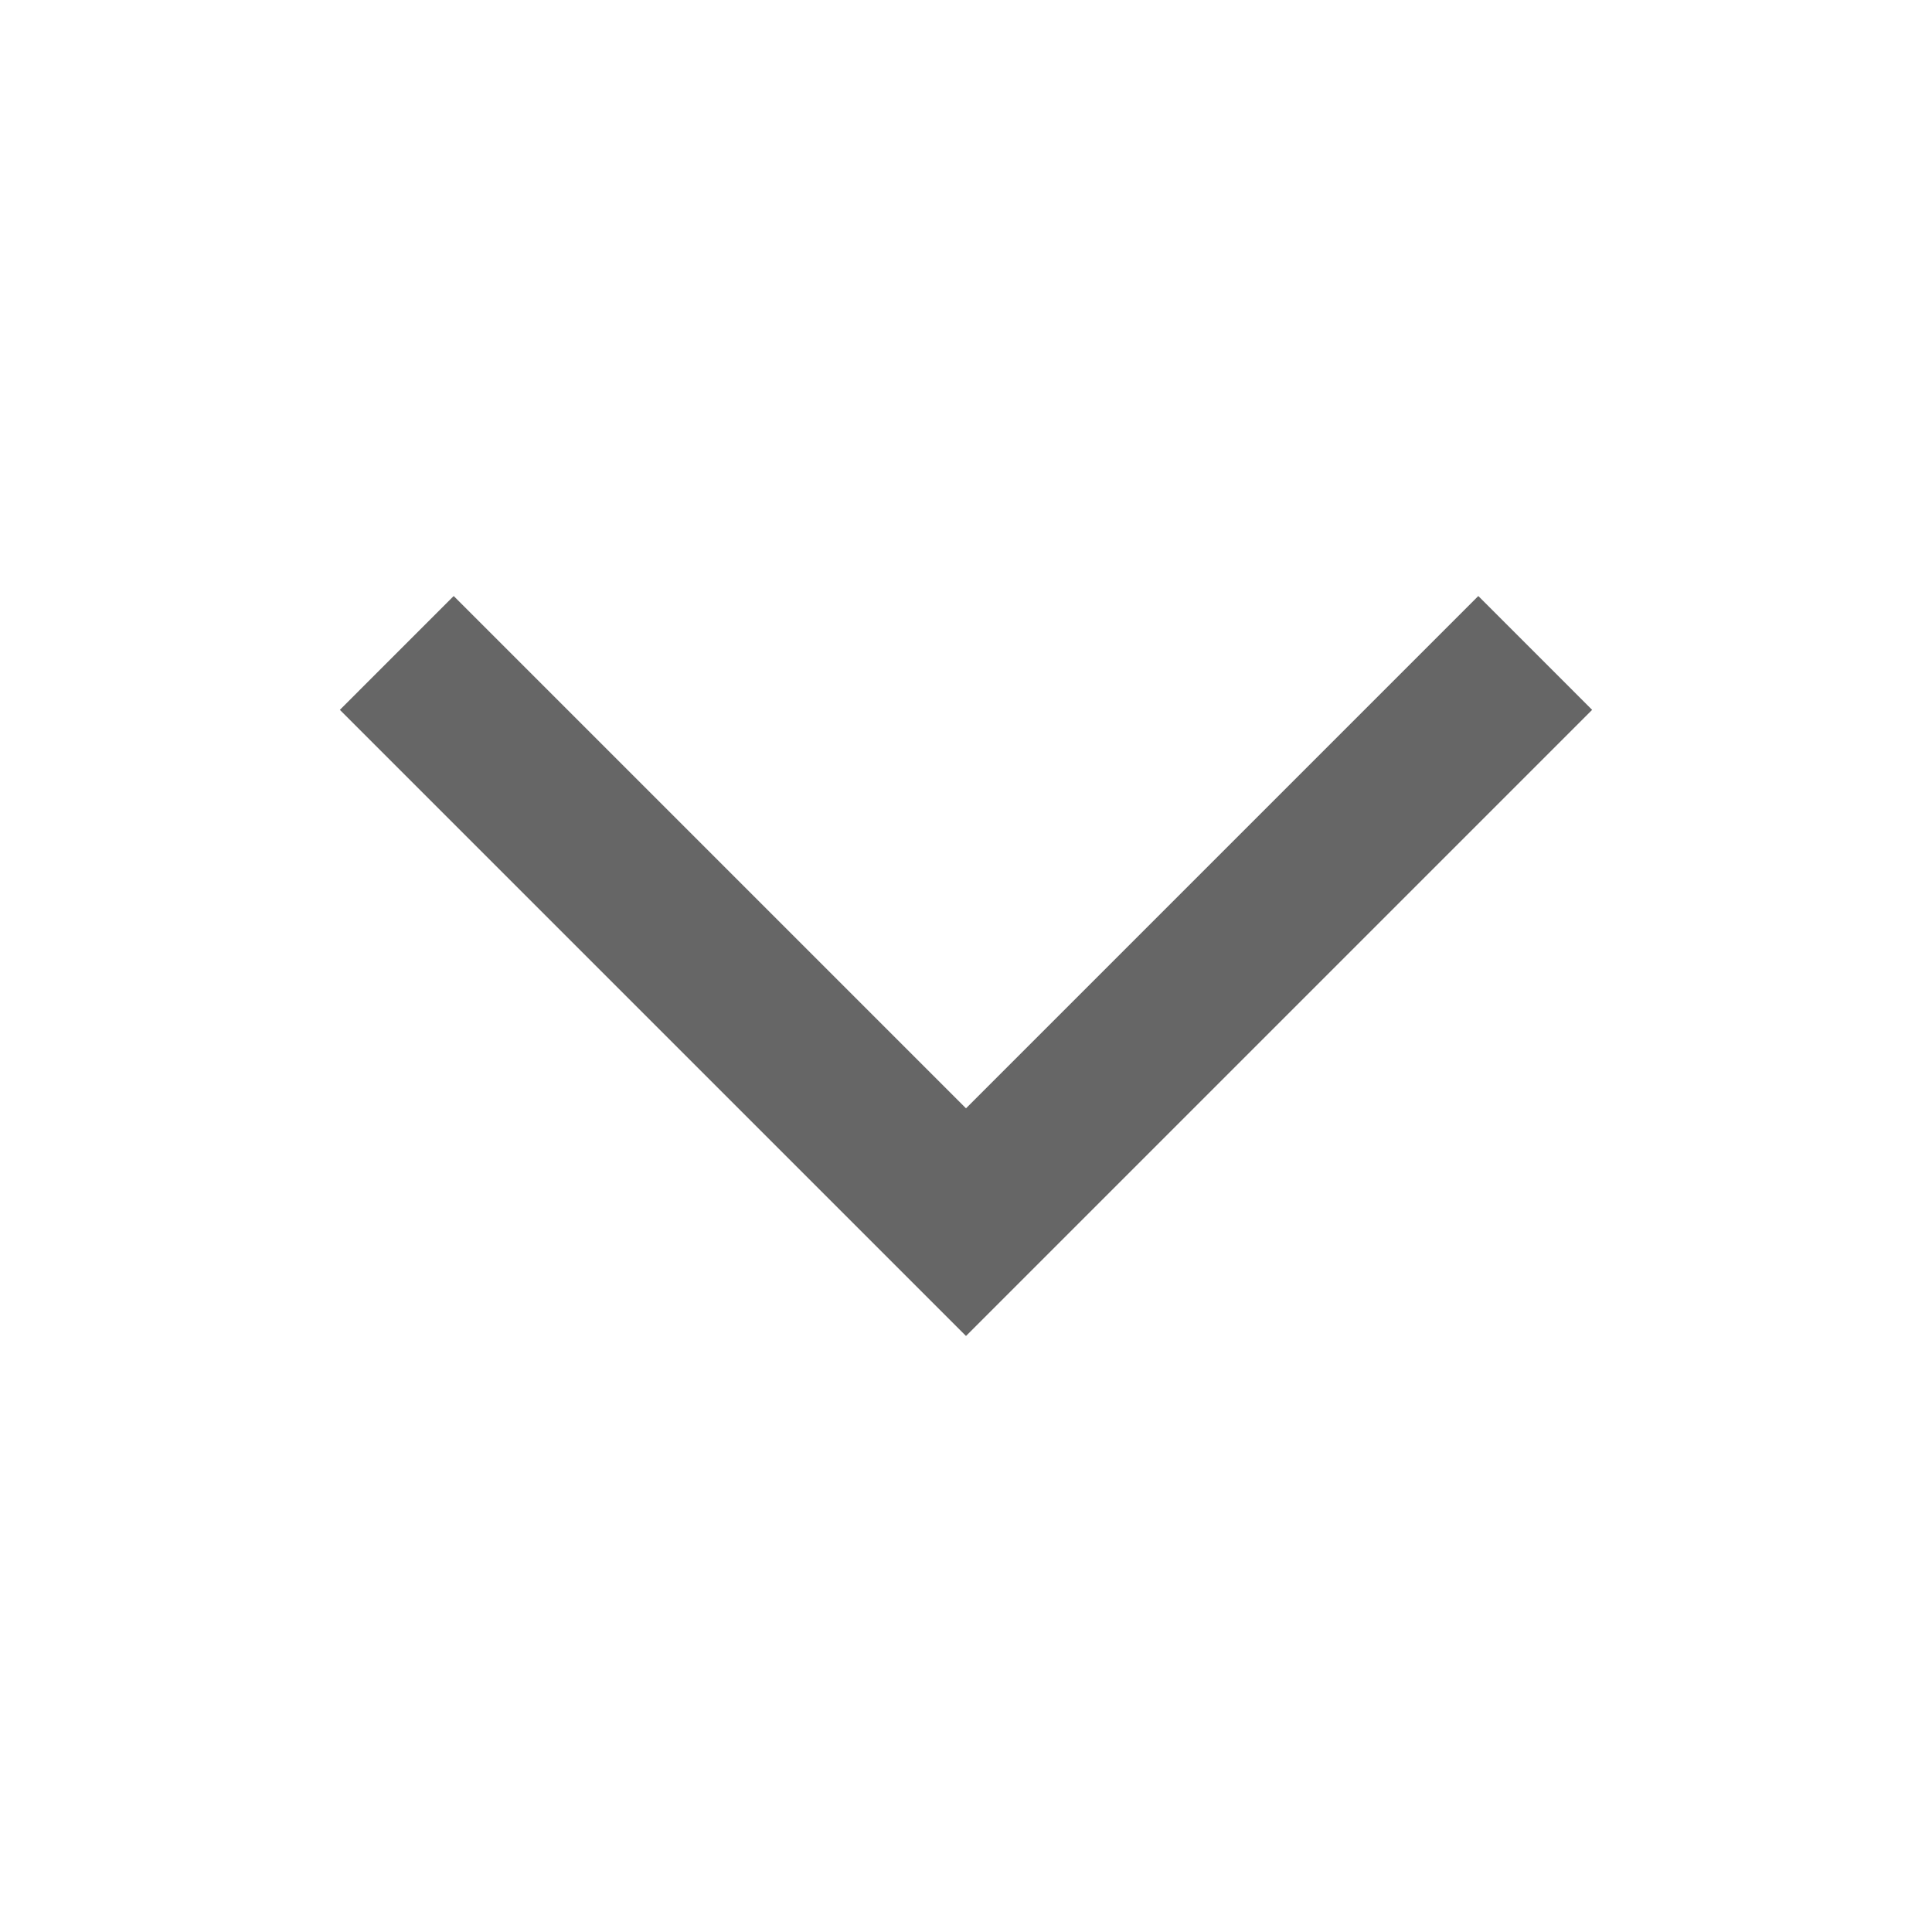
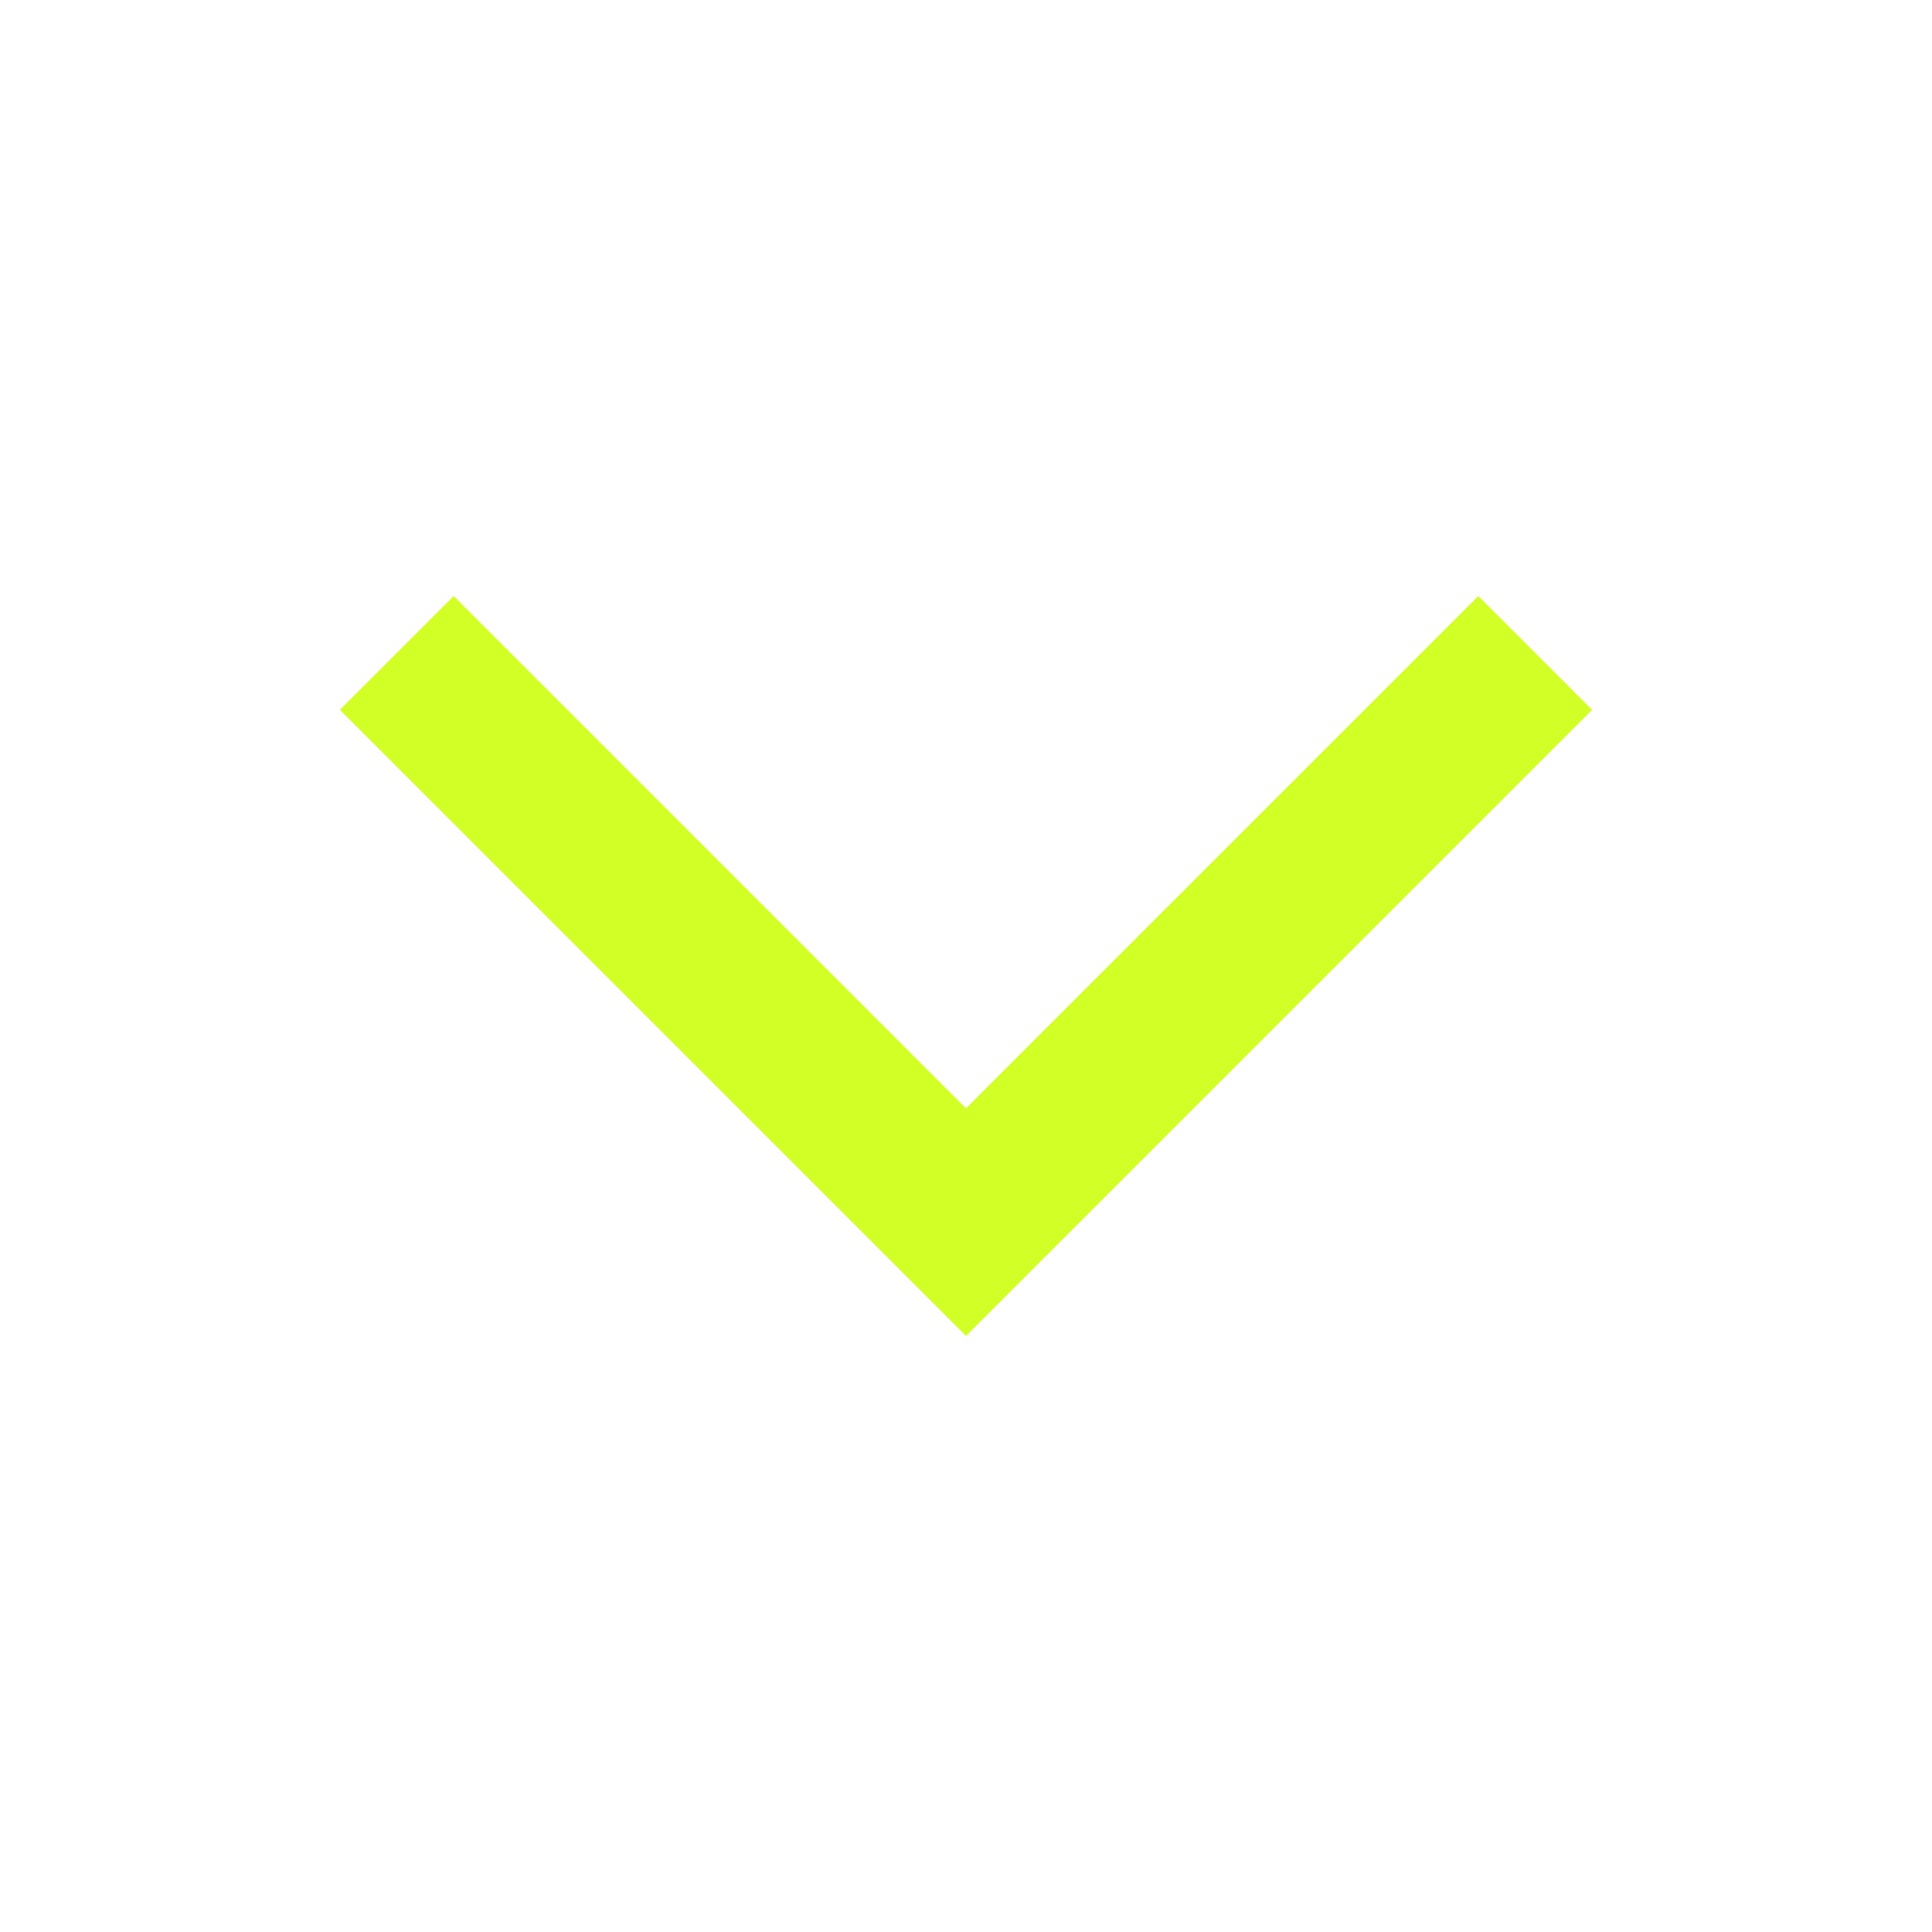
<svg xmlns="http://www.w3.org/2000/svg" width="24" height="24" viewBox="0 0 24 24">
-   <polygon fill="#666666" fill-rule="evenodd" points="12 7.404 19.778 15.182 18.364 16.596 12 10.232 5.636 16.596 4.222 15.182" transform="rotate(-180 12 12)" />
+   <polygon fill="#d2ff26" fill-rule="evenodd" points="12 7.404 19.778 15.182 18.364 16.596 12 10.232 5.636 16.596 4.222 15.182" transform="rotate(-180 12 12)" />
</svg>
